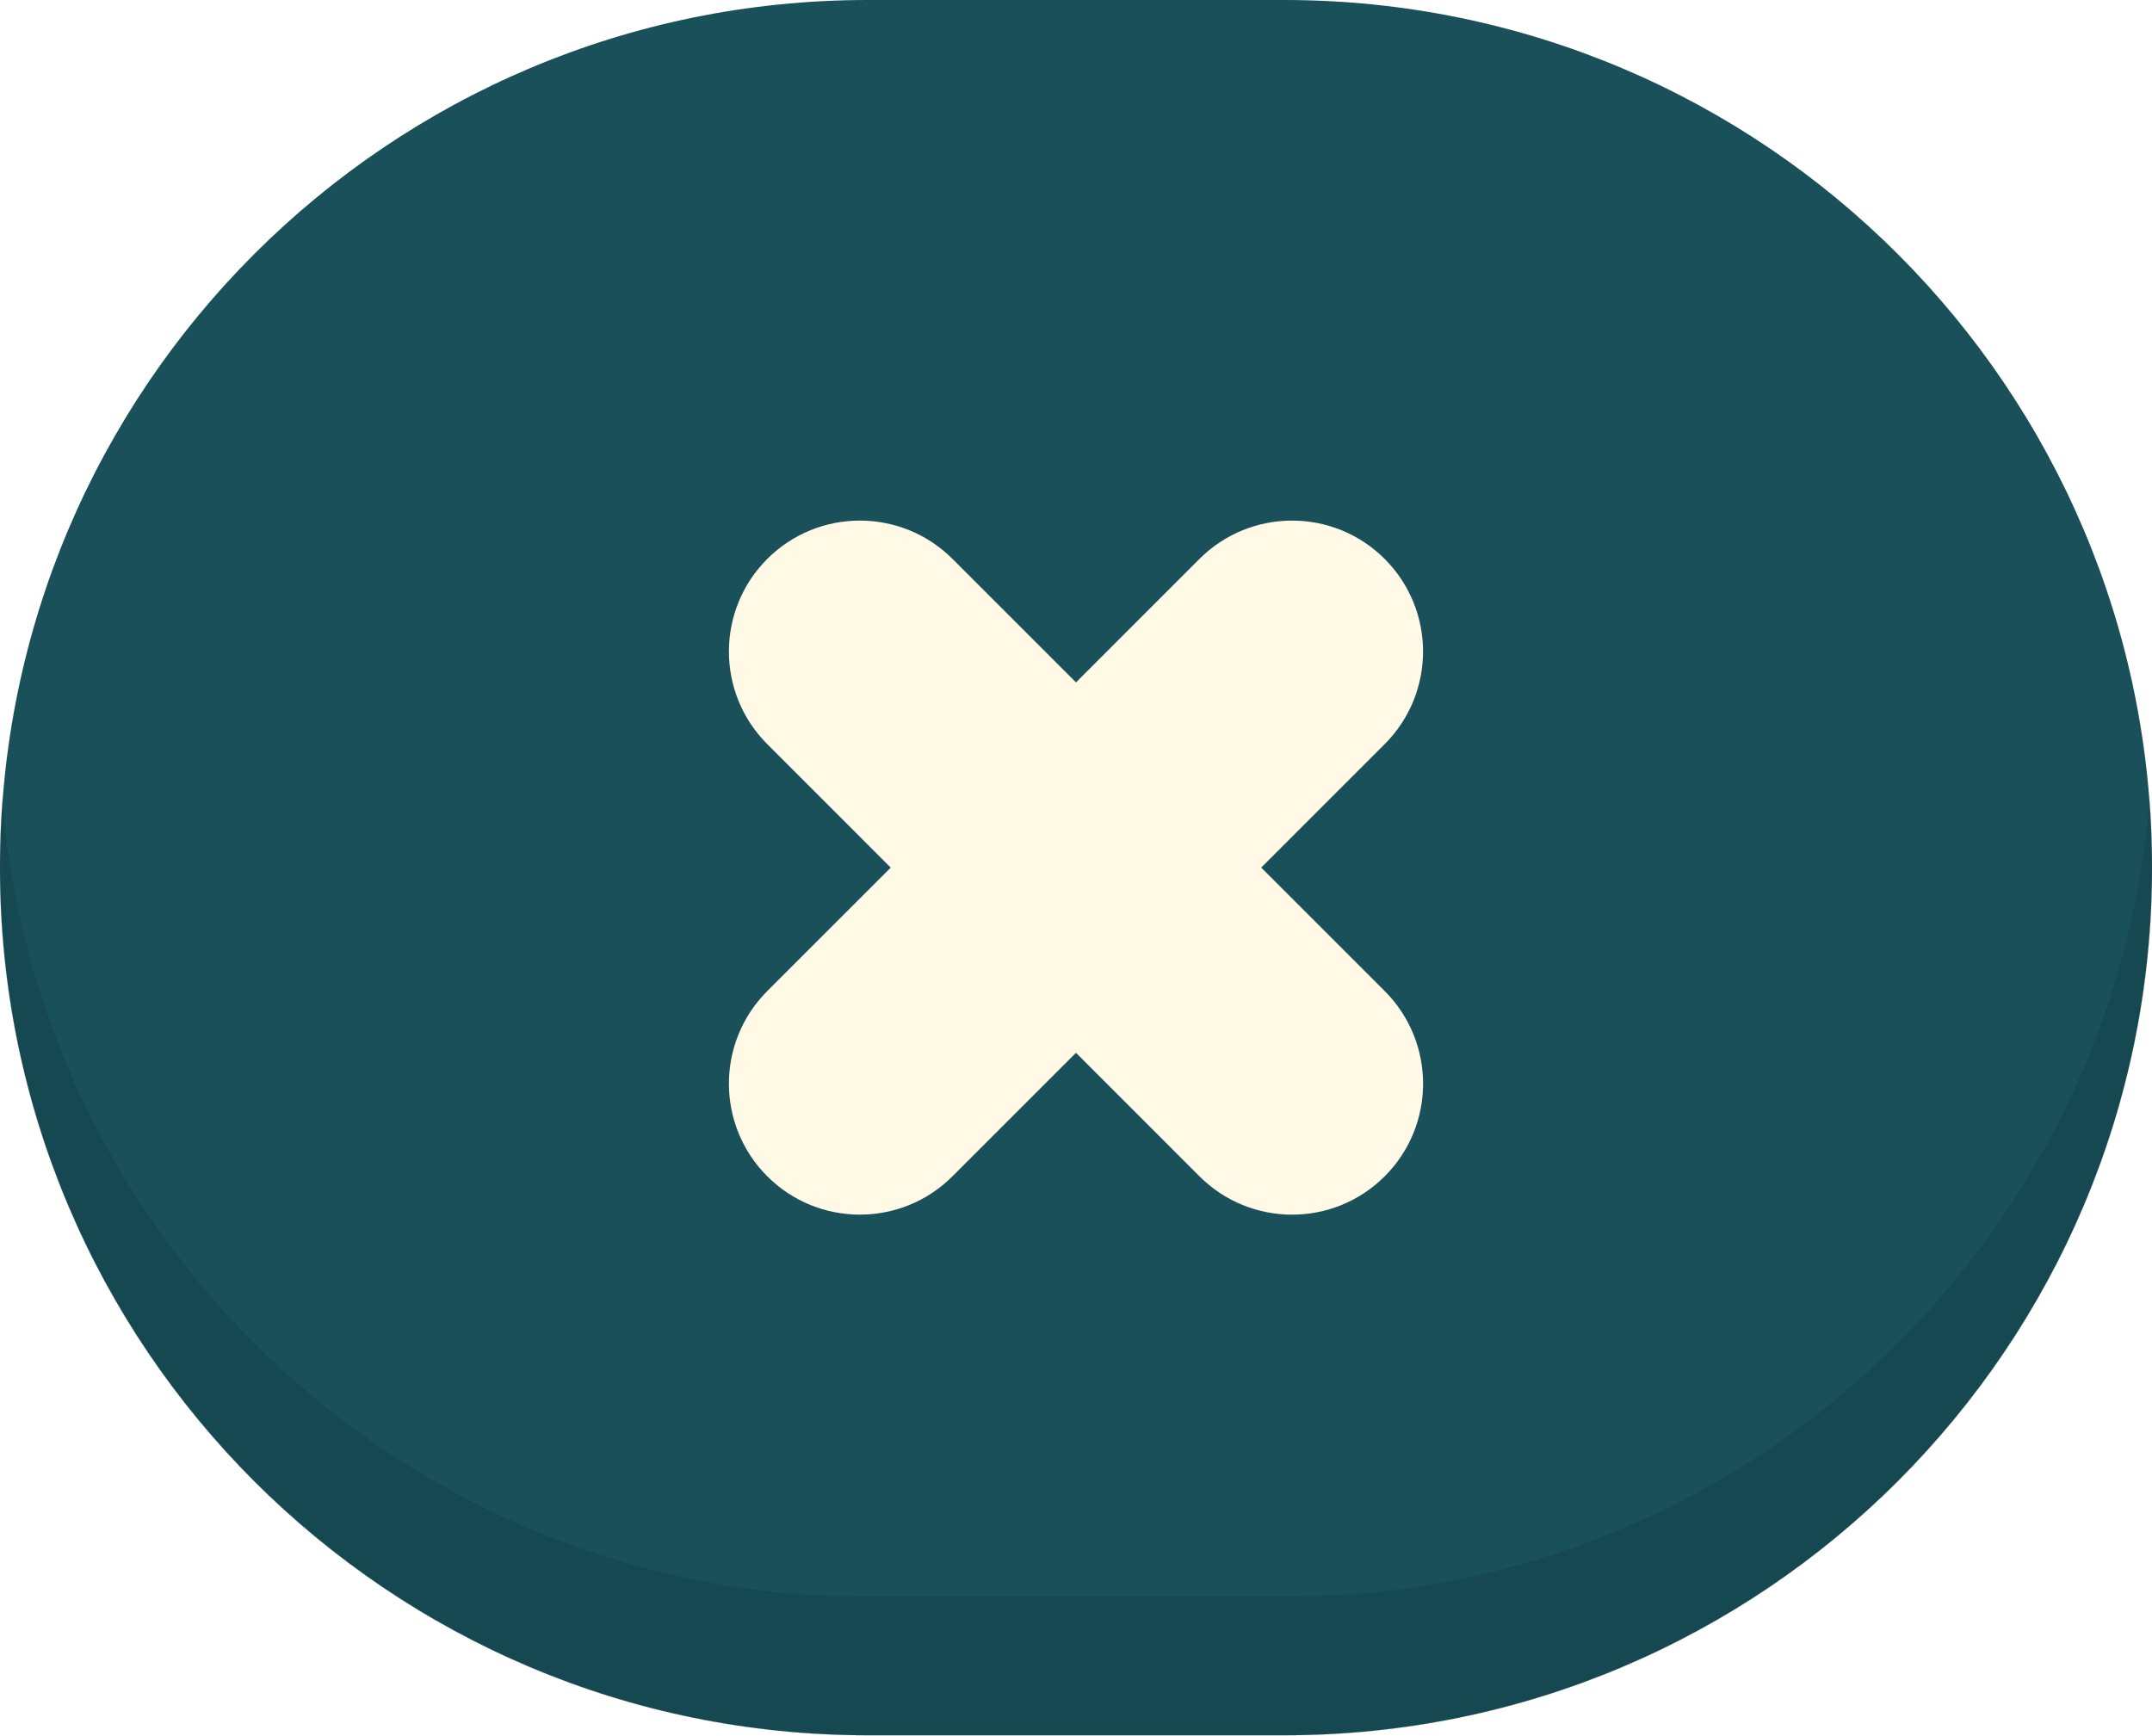
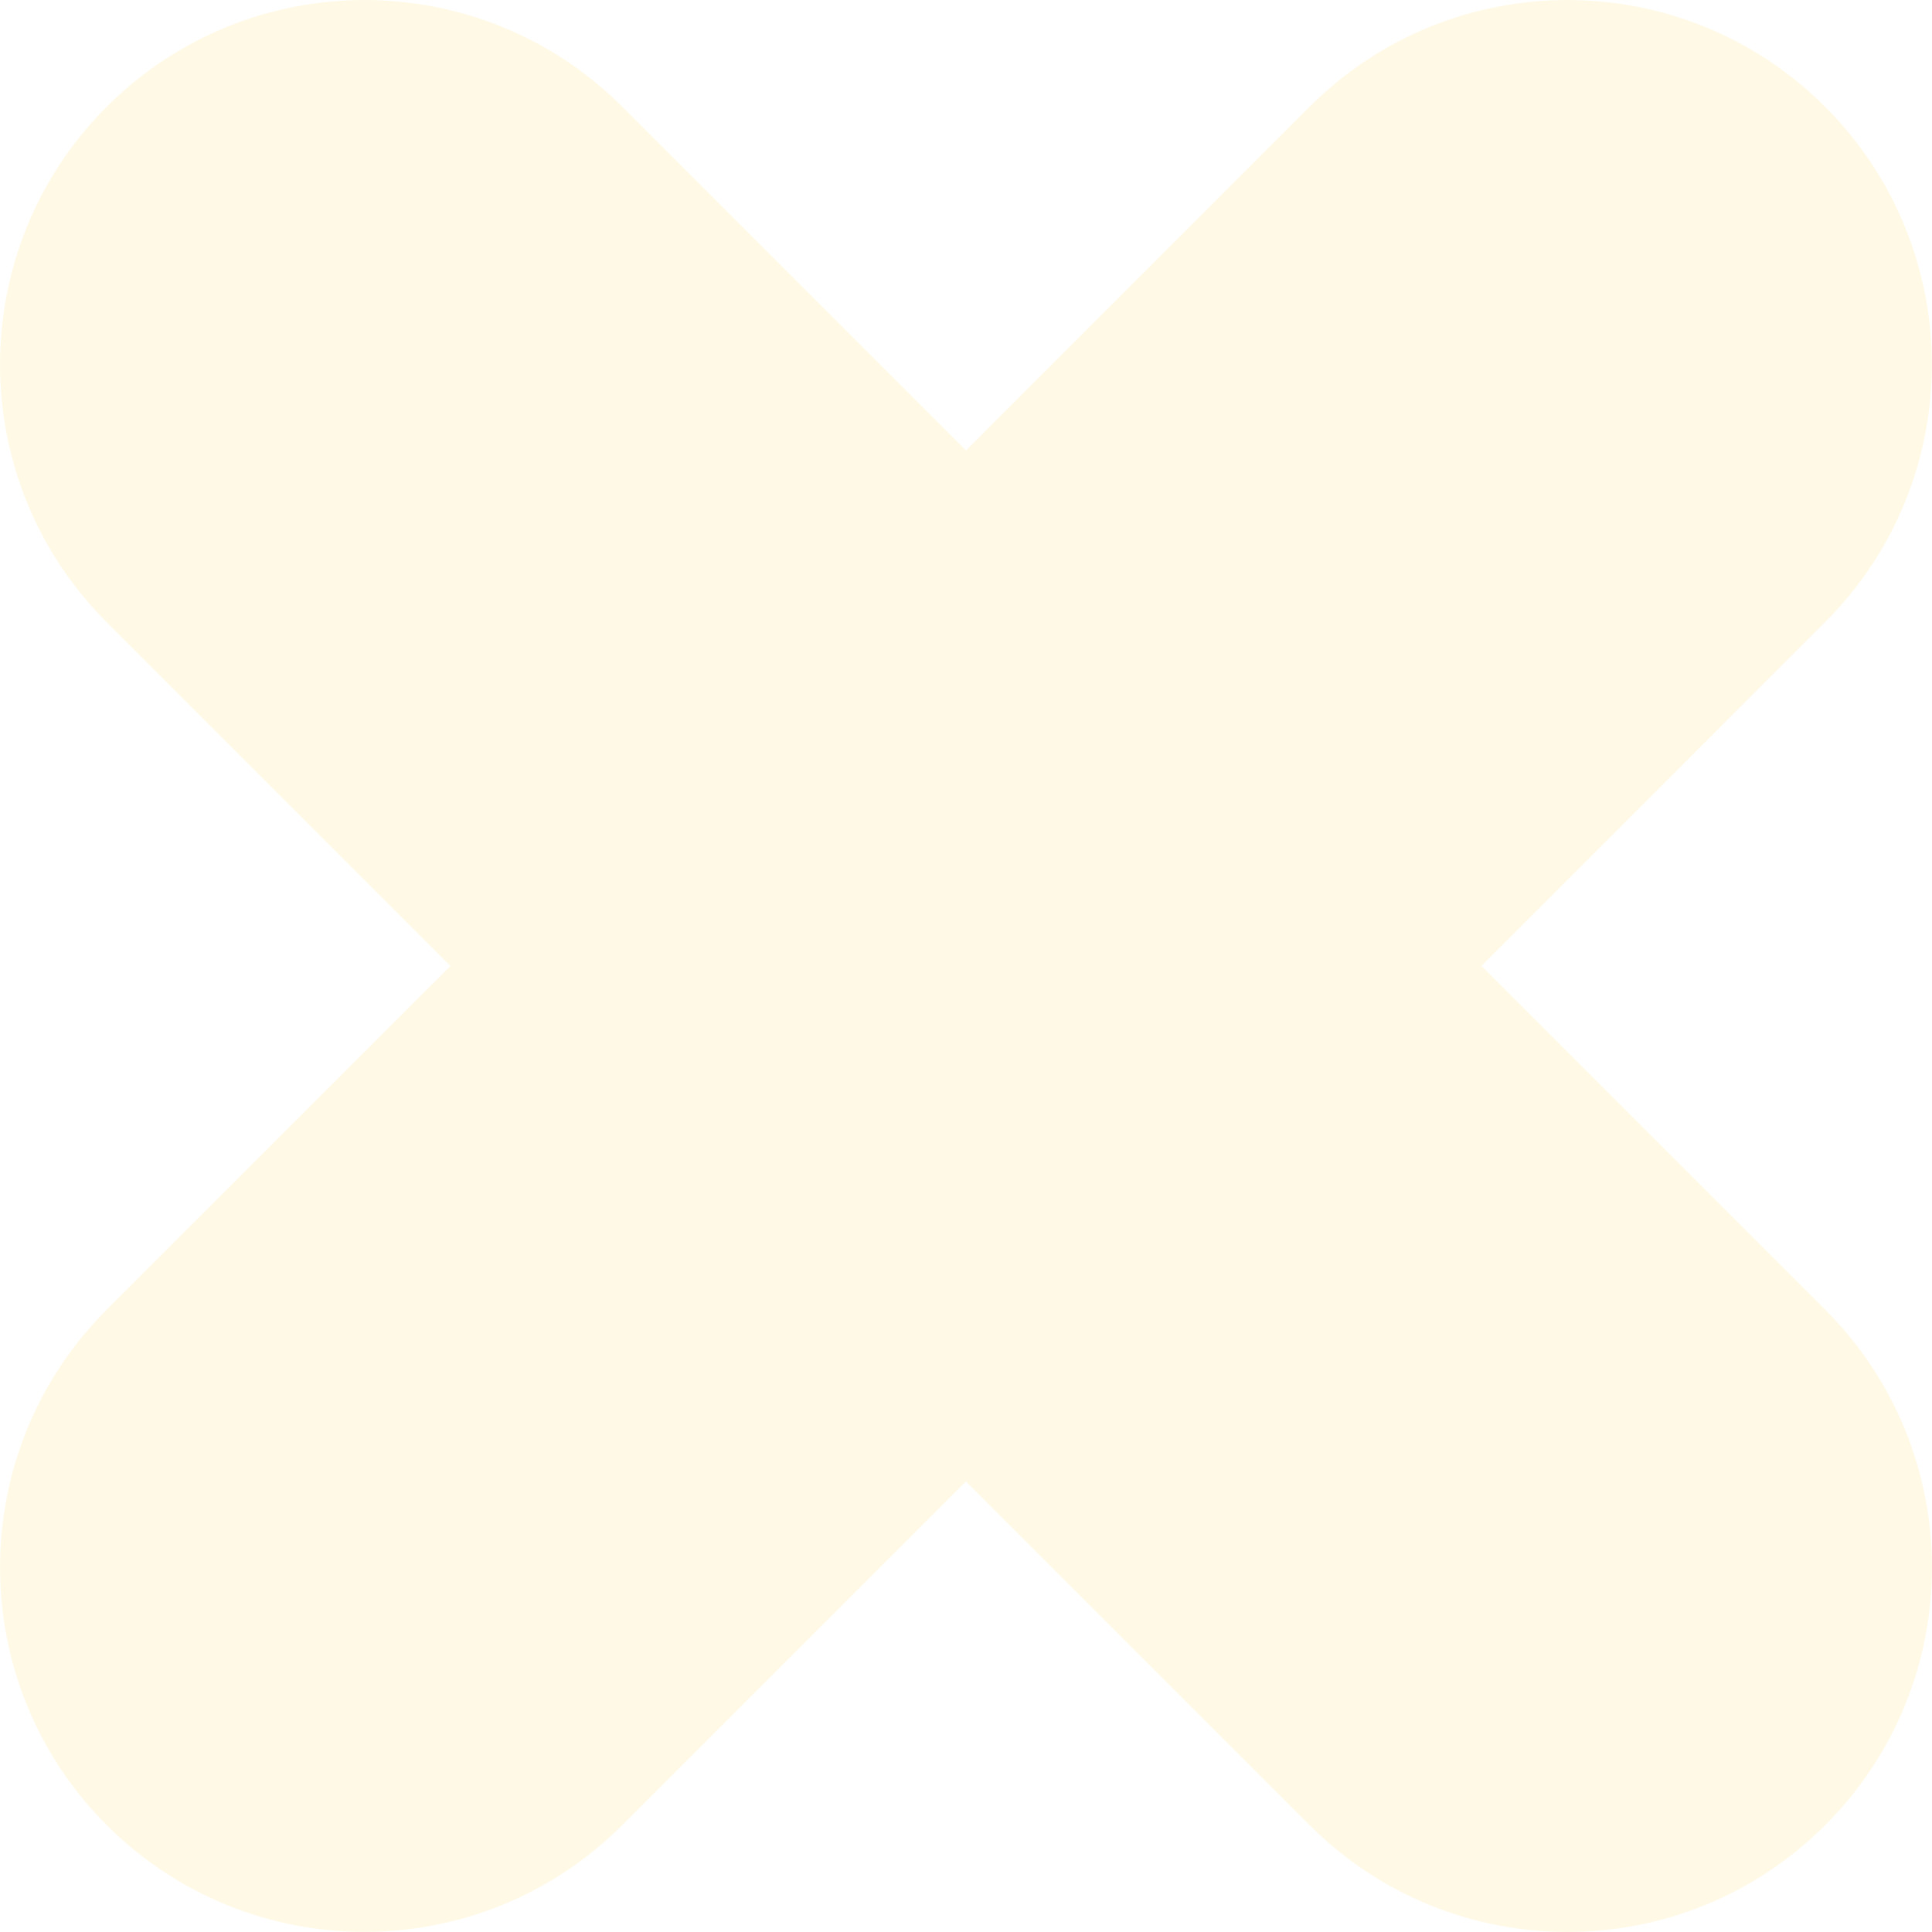
- <svg xmlns="http://www.w3.org/2000/svg" width="62" height="50" viewBox="0 0 62 50" fill="none">
-   <g filter="url(#filter0_i_920_736)">
-     <rect width="62" height="50" rx="25" fill="#19505A" />
-   </g>
-   <path d="M34.557 16.105C36.031 14.632 38.42 14.632 39.893 16.105C41.367 17.579 41.367 19.968 39.893 21.441L36.336 24.999L39.894 28.557C41.368 30.031 41.368 32.421 39.894 33.894C38.421 35.368 36.031 35.368 34.557 33.894L30.999 30.336L27.441 33.894C25.968 35.367 23.579 35.367 22.105 33.894C20.632 32.421 20.632 30.031 22.105 28.557L25.663 25L22.105 21.442C20.632 19.968 20.632 17.579 22.105 16.105C23.579 14.632 25.968 14.632 27.442 16.105L31 19.663L34.557 16.105Z" fill="#FFF9E6" />
-   <defs>
-     <filter id="filter0_i_920_736" x="0" y="0" width="62" height="50" filterUnits="userSpaceOnUse" color-interpolation-filters="sRGB">
-       <feFlood flood-opacity="0" result="BackgroundImageFix" />
-       <feBlend mode="normal" in="SourceGraphic" in2="BackgroundImageFix" result="shape" />
-       <feColorMatrix in="SourceAlpha" type="matrix" values="0 0 0 0 0 0 0 0 0 0 0 0 0 0 0 0 0 0 127 0" result="hardAlpha" />
-       <feOffset dy="-4" />
-       <feComposite in2="hardAlpha" operator="arithmetic" k2="-1" k3="1" />
-       <feColorMatrix type="matrix" values="0 0 0 0 0 0 0 0 0 0 0 0 0 0 0 0 0 0 0.1 0" />
-       <feBlend mode="normal" in2="shape" result="effect1_innerShadow_920_736" />
-     </filter>
-   </defs>
+ <svg xmlns="http://www.w3.org/2000/svg" width="20" height="20" viewBox="0 0 20 20" fill="none">
+   <path d="M13.557 1.105C15.031 -0.368 17.42 -0.368 18.893 1.105C20.367 2.579 20.367 4.968 18.893 6.441L15.336 9.999L18.894 13.557C20.368 15.031 20.368 17.421 18.894 18.894C17.421 20.368 15.031 20.368 13.557 18.894L9.999 15.336L6.441 18.894C4.968 20.367 2.579 20.367 1.105 18.894C-0.368 17.421 -0.368 15.031 1.105 13.557L4.663 10L1.105 6.442C-0.368 4.969 -0.368 2.579 1.105 1.105C2.579 -0.368 4.968 -0.368 6.442 1.105L10 4.663L13.557 1.105Z" fill="#FFF9E6" />
</svg>
